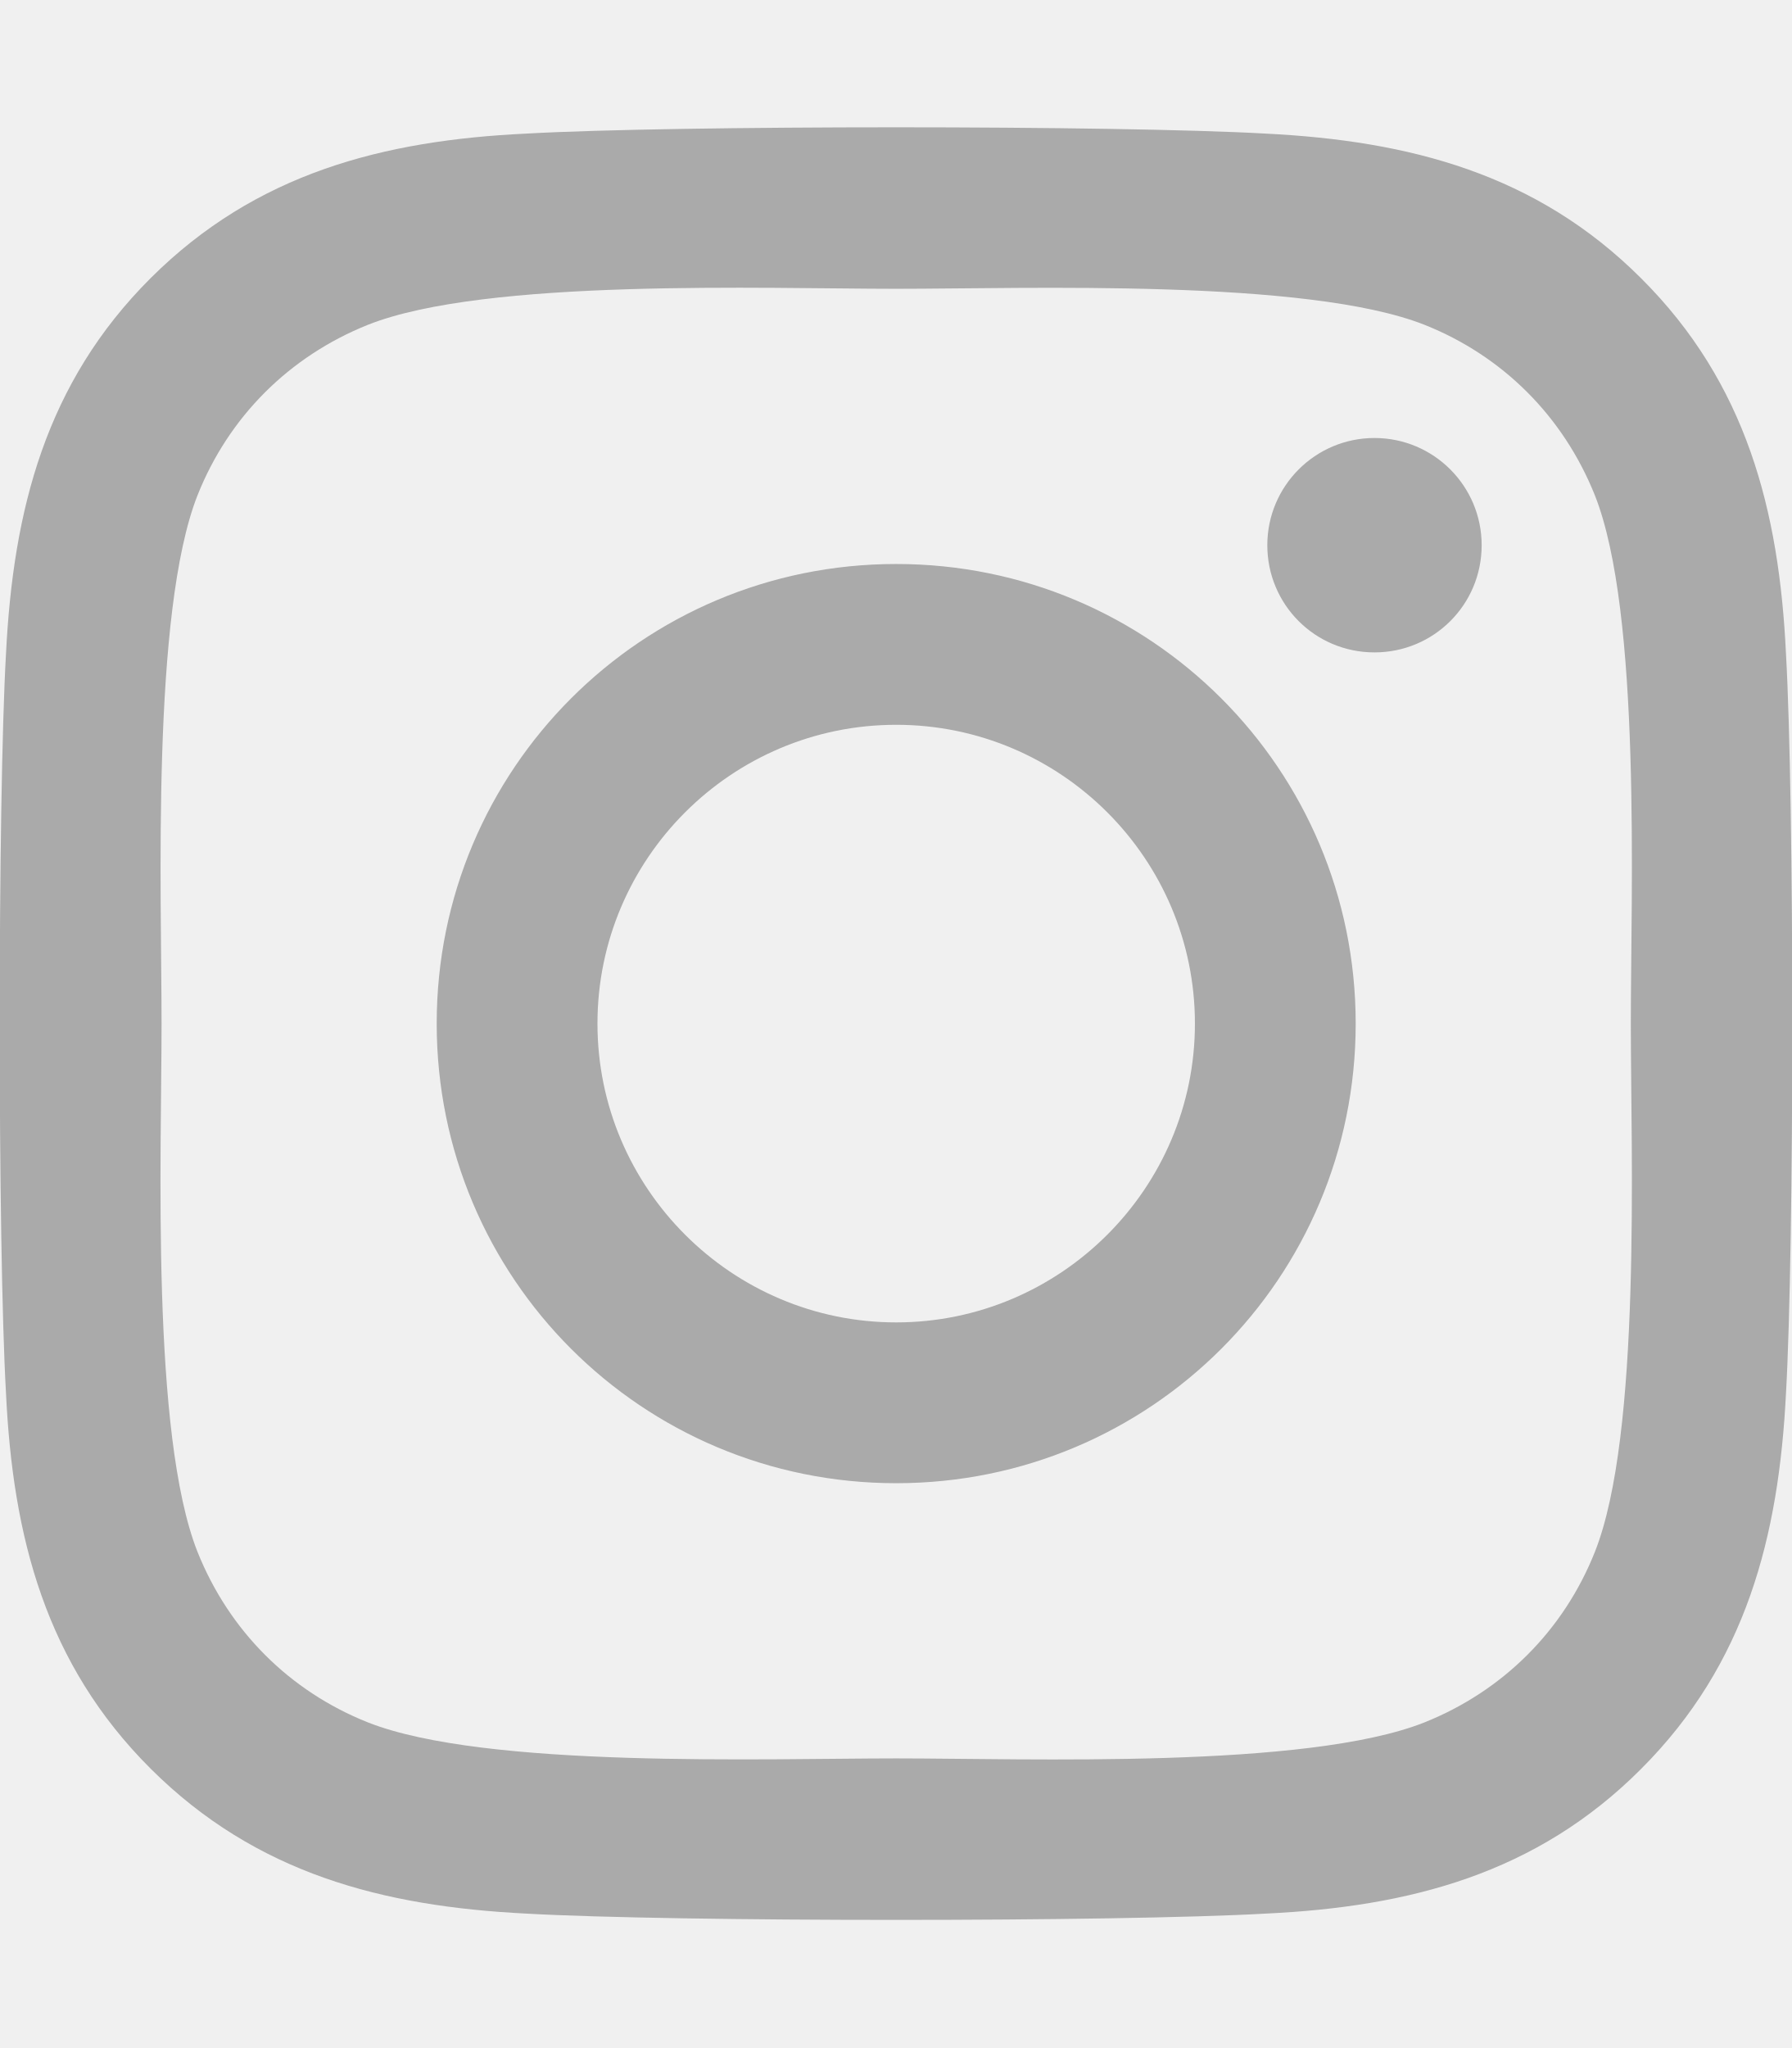
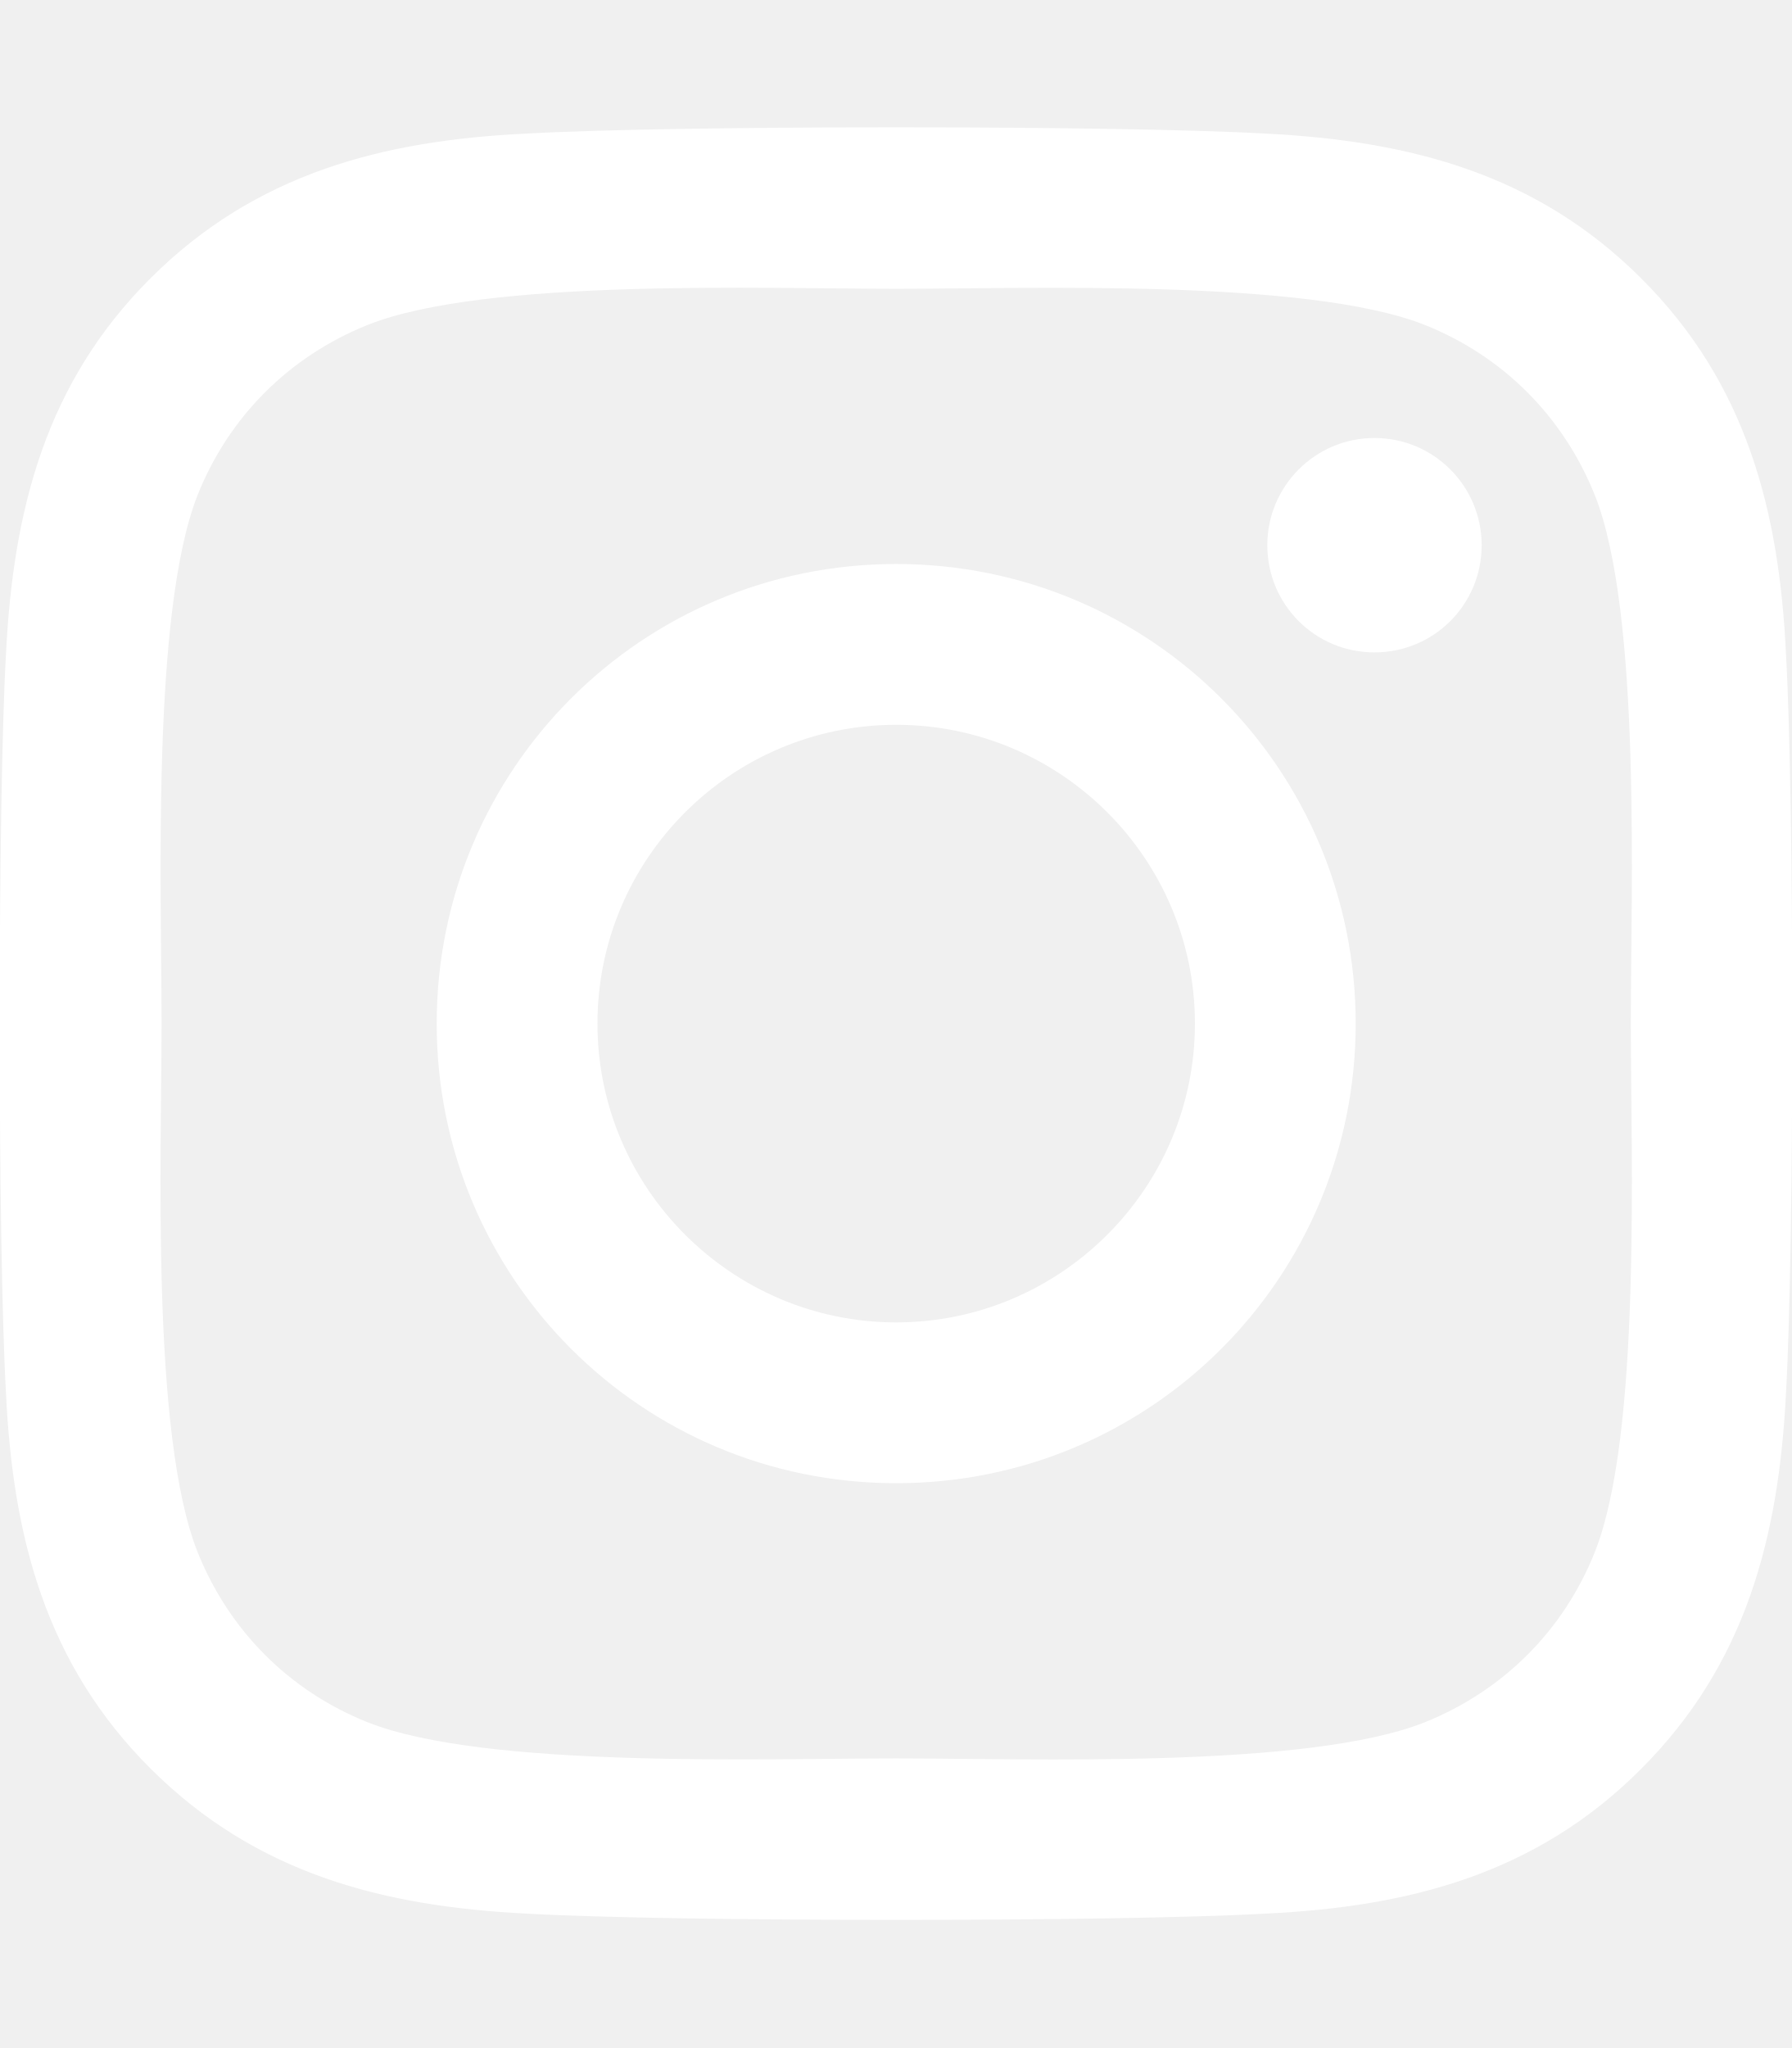
<svg xmlns="http://www.w3.org/2000/svg" aria-hidden="true" data-prefix="fab" data-icon="instagram" class="svg-inline--fa fa-instagram fa-w-14" role="img" viewBox="0 0 448 512">
-   <path fill="#aaaaaa" d="M224.1 141c-63.6 0-114.9 51.3-114.9 114.9s51.3 114.9 114.9 114.9S339 319.5 339 255.9 287.7 141 224.1 141zm0 189.6c-41.1 0-74.7-33.5-74.7-74.7s33.5-74.7 74.7-74.7 74.7 33.5 74.7 74.7-33.6 74.7-74.7 74.7zm146.4-194.3c0 14.9-12 26.8-26.8 26.8-14.9 0-26.8-12-26.8-26.8s12-26.8 26.8-26.8 26.8 12 26.8 26.8zm76.1 27.2c-1.7-35.9-9.9-67.7-36.2-93.9-26.2-26.2-58-34.4-93.9-36.2-37-2.1-147.9-2.1-184.9 0-35.8 1.7-67.6 9.9-93.9 36.1s-34.4 58-36.2 93.9c-2.1 37-2.1 147.9 0 184.9 1.7 35.9 9.9 67.7 36.2 93.9s58 34.4 93.9 36.2c37 2.1 147.9 2.1 184.9 0 35.9-1.7 67.7-9.9 93.9-36.2 26.2-26.2 34.4-58 36.2-93.9 2.1-37 2.1-147.8 0-184.8zM398.8 388c-7.8 19.6-22.9 34.7-42.6 42.6-29.5 11.7-99.5 9-132.1 9s-102.7 2.6-132.1-9c-19.6-7.8-34.7-22.9-42.6-42.6-11.7-29.5-9-99.5-9-132.1s-2.6-102.7 9-132.1c7.8-19.6 22.9-34.7 42.6-42.6 29.5-11.7 99.5-9 132.1-9s102.7-2.6 132.1 9c19.6 7.8 34.7 22.9 42.6 42.6 11.7 29.5 9 99.5 9 132.1s2.7 102.7-9 132.1z" />
+   <path fill="#fff" d="M224.1 141c-63.6 0-114.9 51.3-114.9 114.9s51.3 114.9 114.9 114.9S339 319.5 339 255.9 287.7 141 224.1 141zm0 189.6c-41.1 0-74.7-33.5-74.7-74.7s33.5-74.7 74.7-74.7 74.7 33.5 74.7 74.7-33.6 74.7-74.7 74.7zm146.4-194.3c0 14.9-12 26.8-26.8 26.8-14.9 0-26.8-12-26.8-26.8s12-26.8 26.8-26.8 26.8 12 26.8 26.8zm76.1 27.2c-1.7-35.9-9.9-67.7-36.2-93.9-26.2-26.2-58-34.4-93.9-36.2-37-2.1-147.9-2.1-184.9 0-35.8 1.7-67.6 9.9-93.9 36.1s-34.4 58-36.2 93.9c-2.1 37-2.1 147.9 0 184.9 1.7 35.9 9.9 67.7 36.2 93.9s58 34.4 93.9 36.2c37 2.1 147.9 2.1 184.9 0 35.9-1.7 67.7-9.9 93.9-36.2 26.2-26.2 34.4-58 36.2-93.9 2.1-37 2.1-147.8 0-184.8zM398.8 388c-7.8 19.6-22.9 34.7-42.6 42.6-29.5 11.7-99.5 9-132.1 9s-102.7 2.6-132.1-9c-19.6-7.8-34.7-22.9-42.6-42.6-11.7-29.5-9-99.5-9-132.1s-2.6-102.7 9-132.1c7.8-19.6 22.9-34.7 42.6-42.6 29.5-11.7 99.5-9 132.1-9s102.7-2.6 132.1 9c19.6 7.8 34.7 22.9 42.6 42.6 11.7 29.5 9 99.5 9 132.1s2.7 102.7-9 132.1z" />
</svg>
